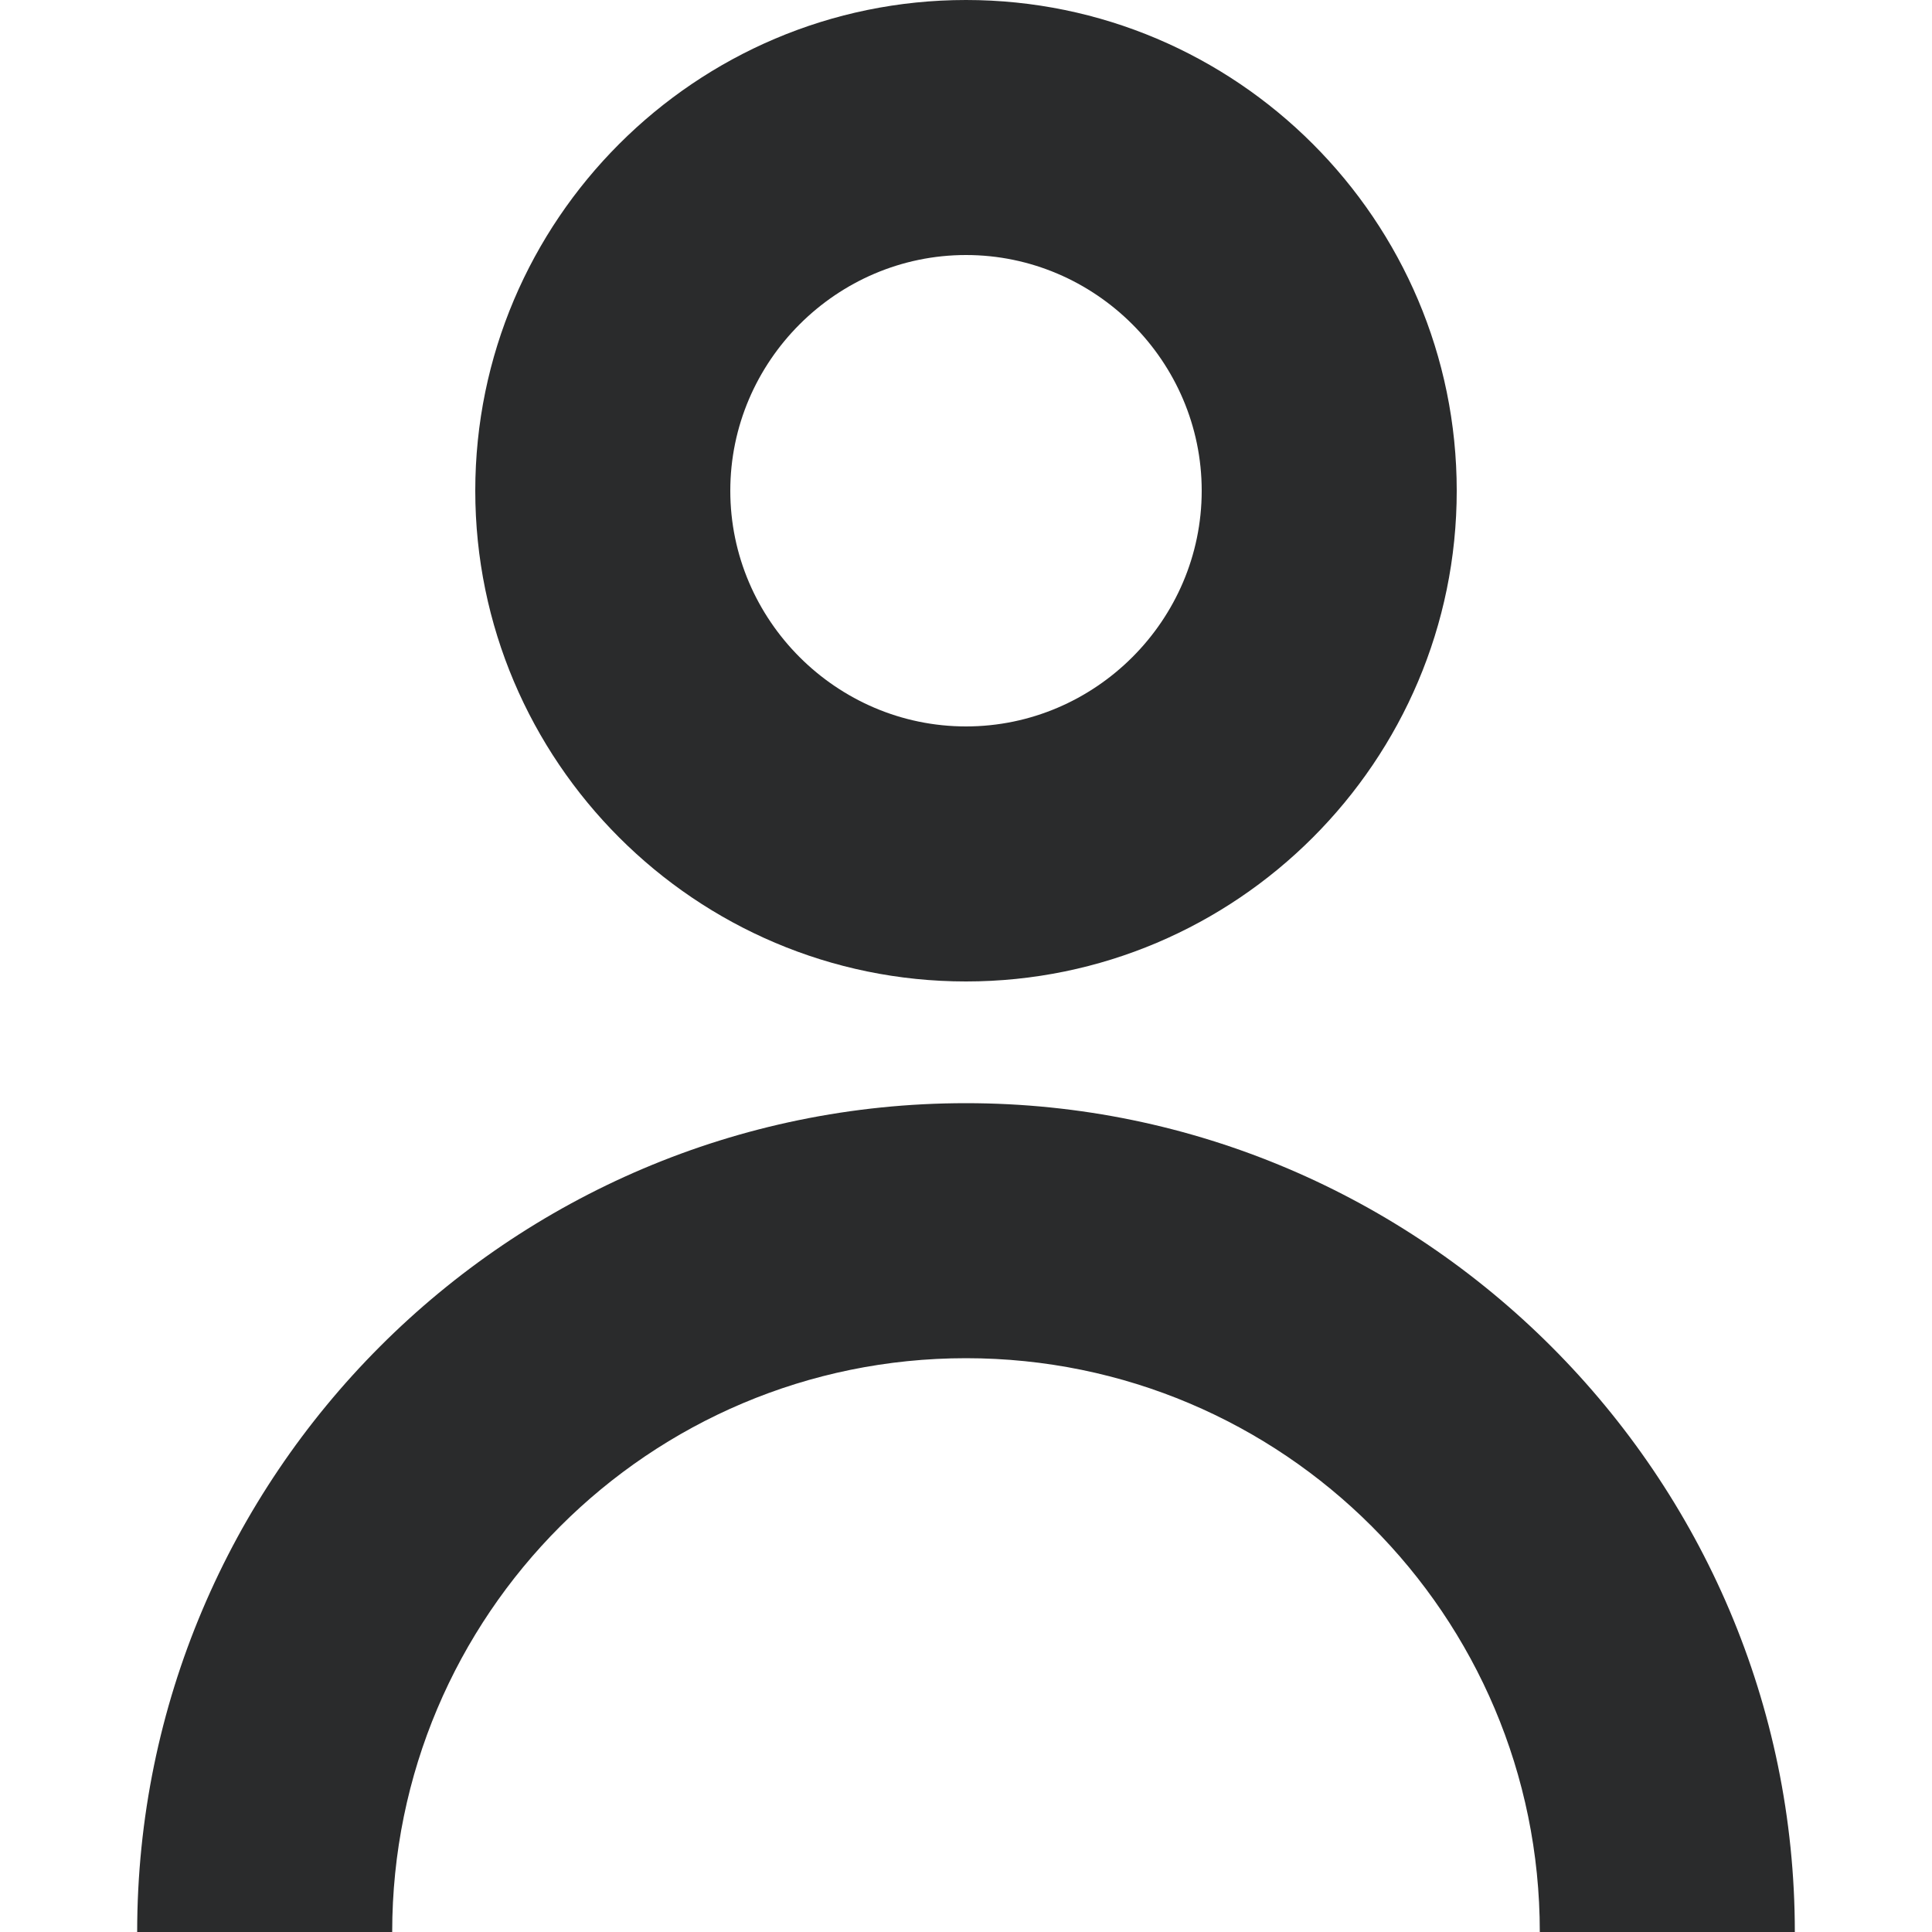
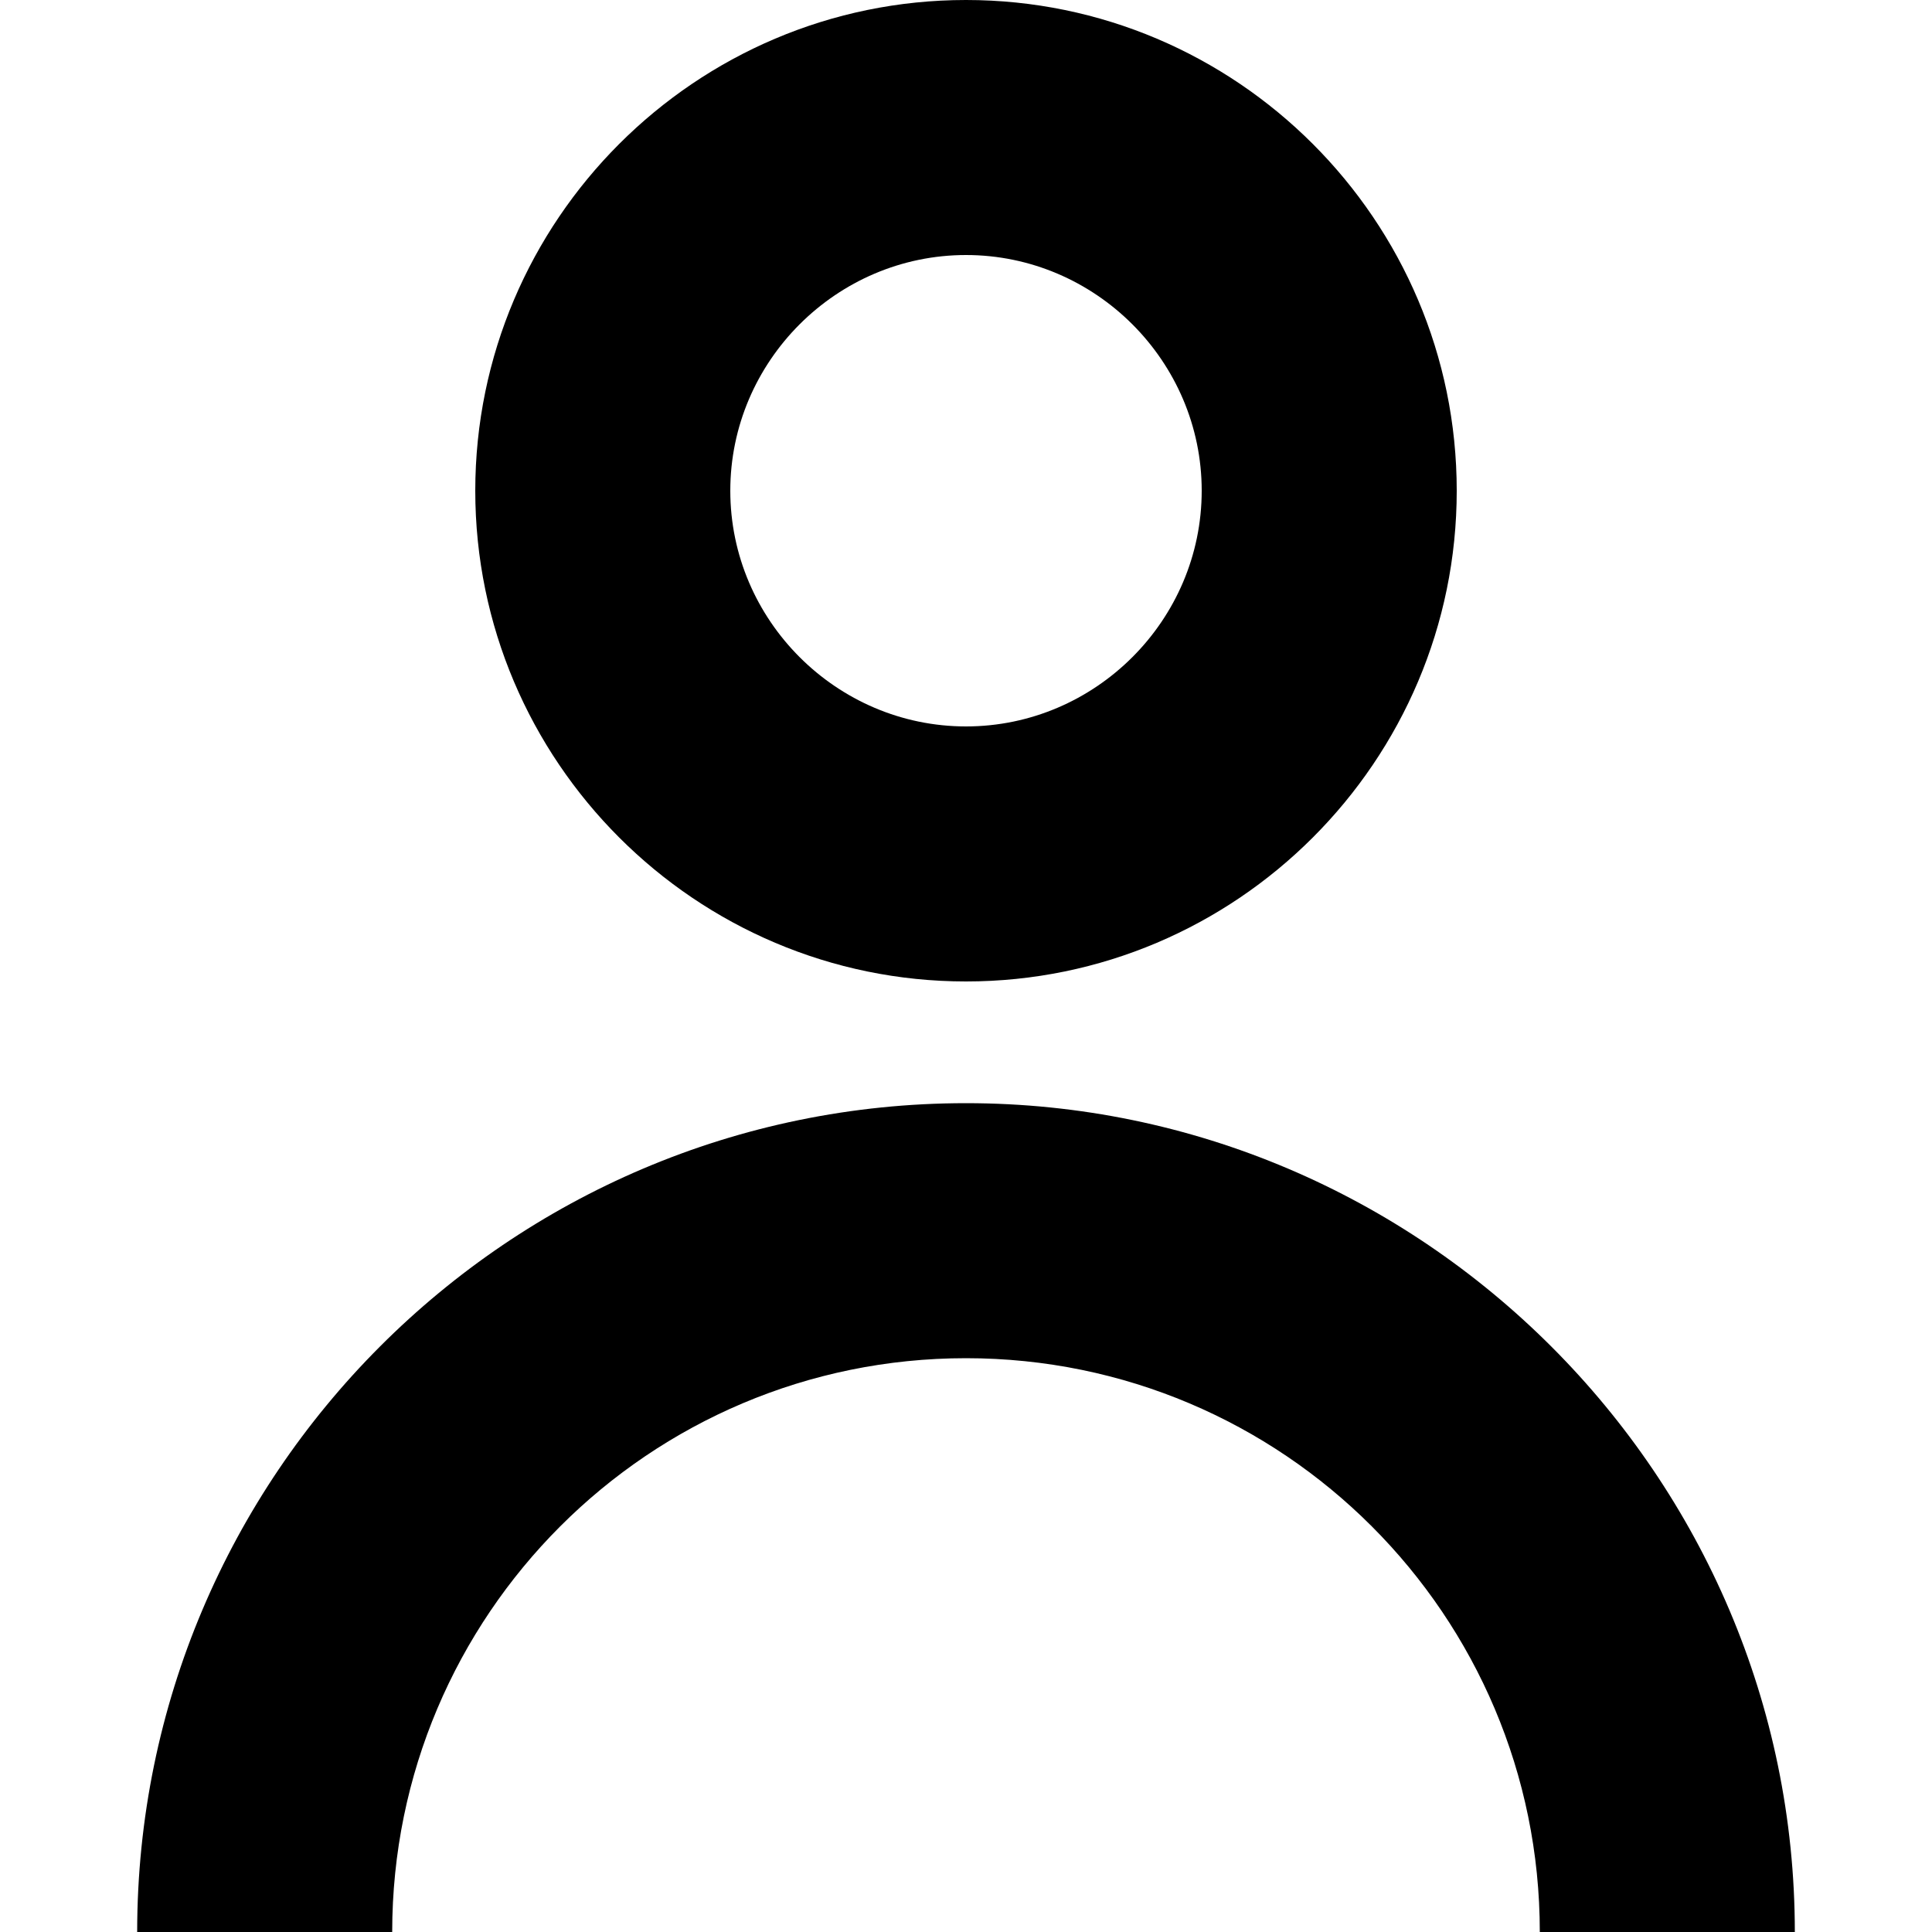
<svg xmlns="http://www.w3.org/2000/svg" version="1.1" id="Layer_1" x="0px" y="0px" viewBox="0 0 100 100" style="enable-background:new 0 0 100 100;" xml:space="preserve">
-   <style type="text/css">
- 	.st0{fill:#2A2B2C;}
- </style>
-   <path class="st0" d="M50,50.8c-14,0-25.4-11.4-25.4-25.4C24.6,11.4,36,0,50,0c14,0,25.4,11.4,25.4,25.4C75.4,39.4,64,50.8,50,50.8z   M50,13.2c-6.7,0-12.2,5.5-12.2,12.2c0,6.7,5.5,12.2,12.2,12.2c6.7,0,12.2-5.5,12.2-12.2C62.2,18.7,56.7,13.2,50,13.2z" />
-   <path class="st0" d="M92.9,100H79.7c0-16.4-13.3-29.7-29.7-29.7c-16.4,0-29.7,13.3-29.7,29.7H7.1c0-23.6,19.2-42.9,42.9-42.9  C73.6,57.1,92.9,76.4,92.9,100z" />
+   <path d="M50,50.8c-14,0-25.4-11.4-25.4-25.4C24.6,11.4,36,0,50,0c14,0,25.4,11.4,25.4,25.4C75.4,39.4,64,50.8,50,50.8z   M50,13.2c-6.7,0-12.2,5.5-12.2,12.2c0,6.7,5.5,12.2,12.2,12.2c6.7,0,12.2-5.5,12.2-12.2C62.2,18.7,56.7,13.2,50,13.2z" />
+   <path d="M92.9,100H79.7c0-16.4-13.3-29.7-29.7-29.7c-16.4,0-29.7,13.3-29.7,29.7H7.1c0-23.6,19.2-42.9,42.9-42.9  C73.6,57.1,92.9,76.4,92.9,100z" />
</svg>
